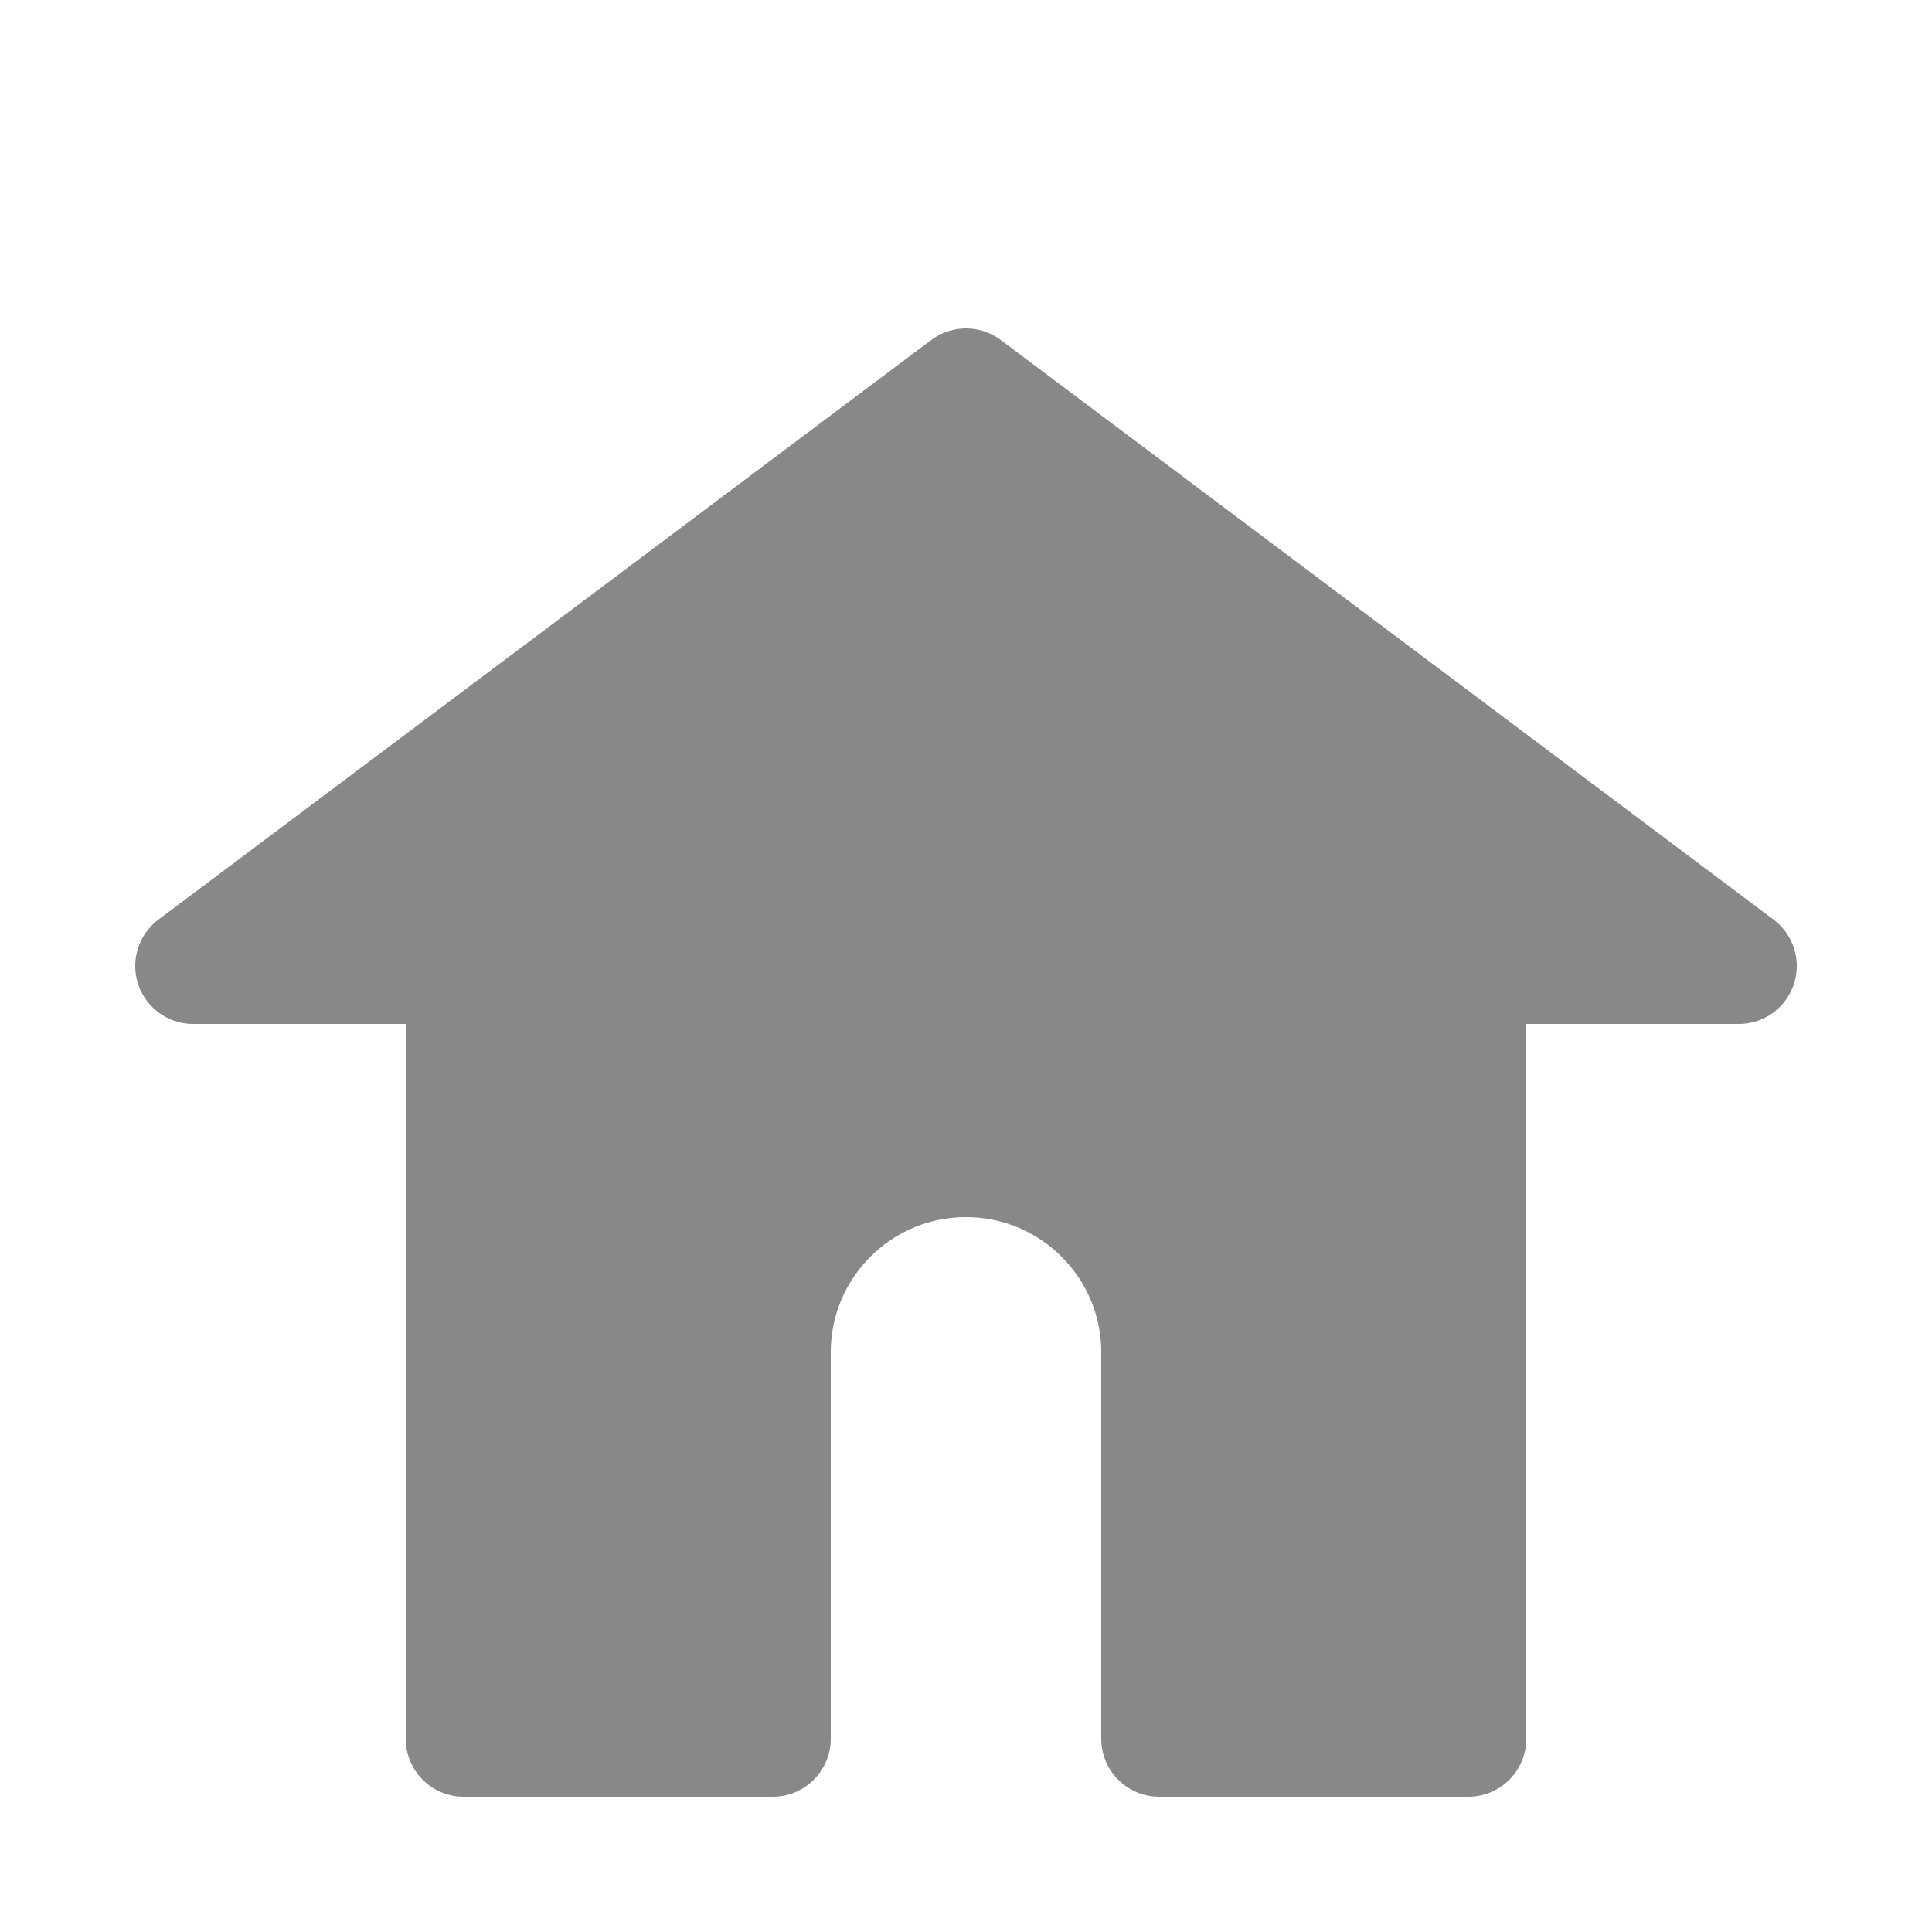
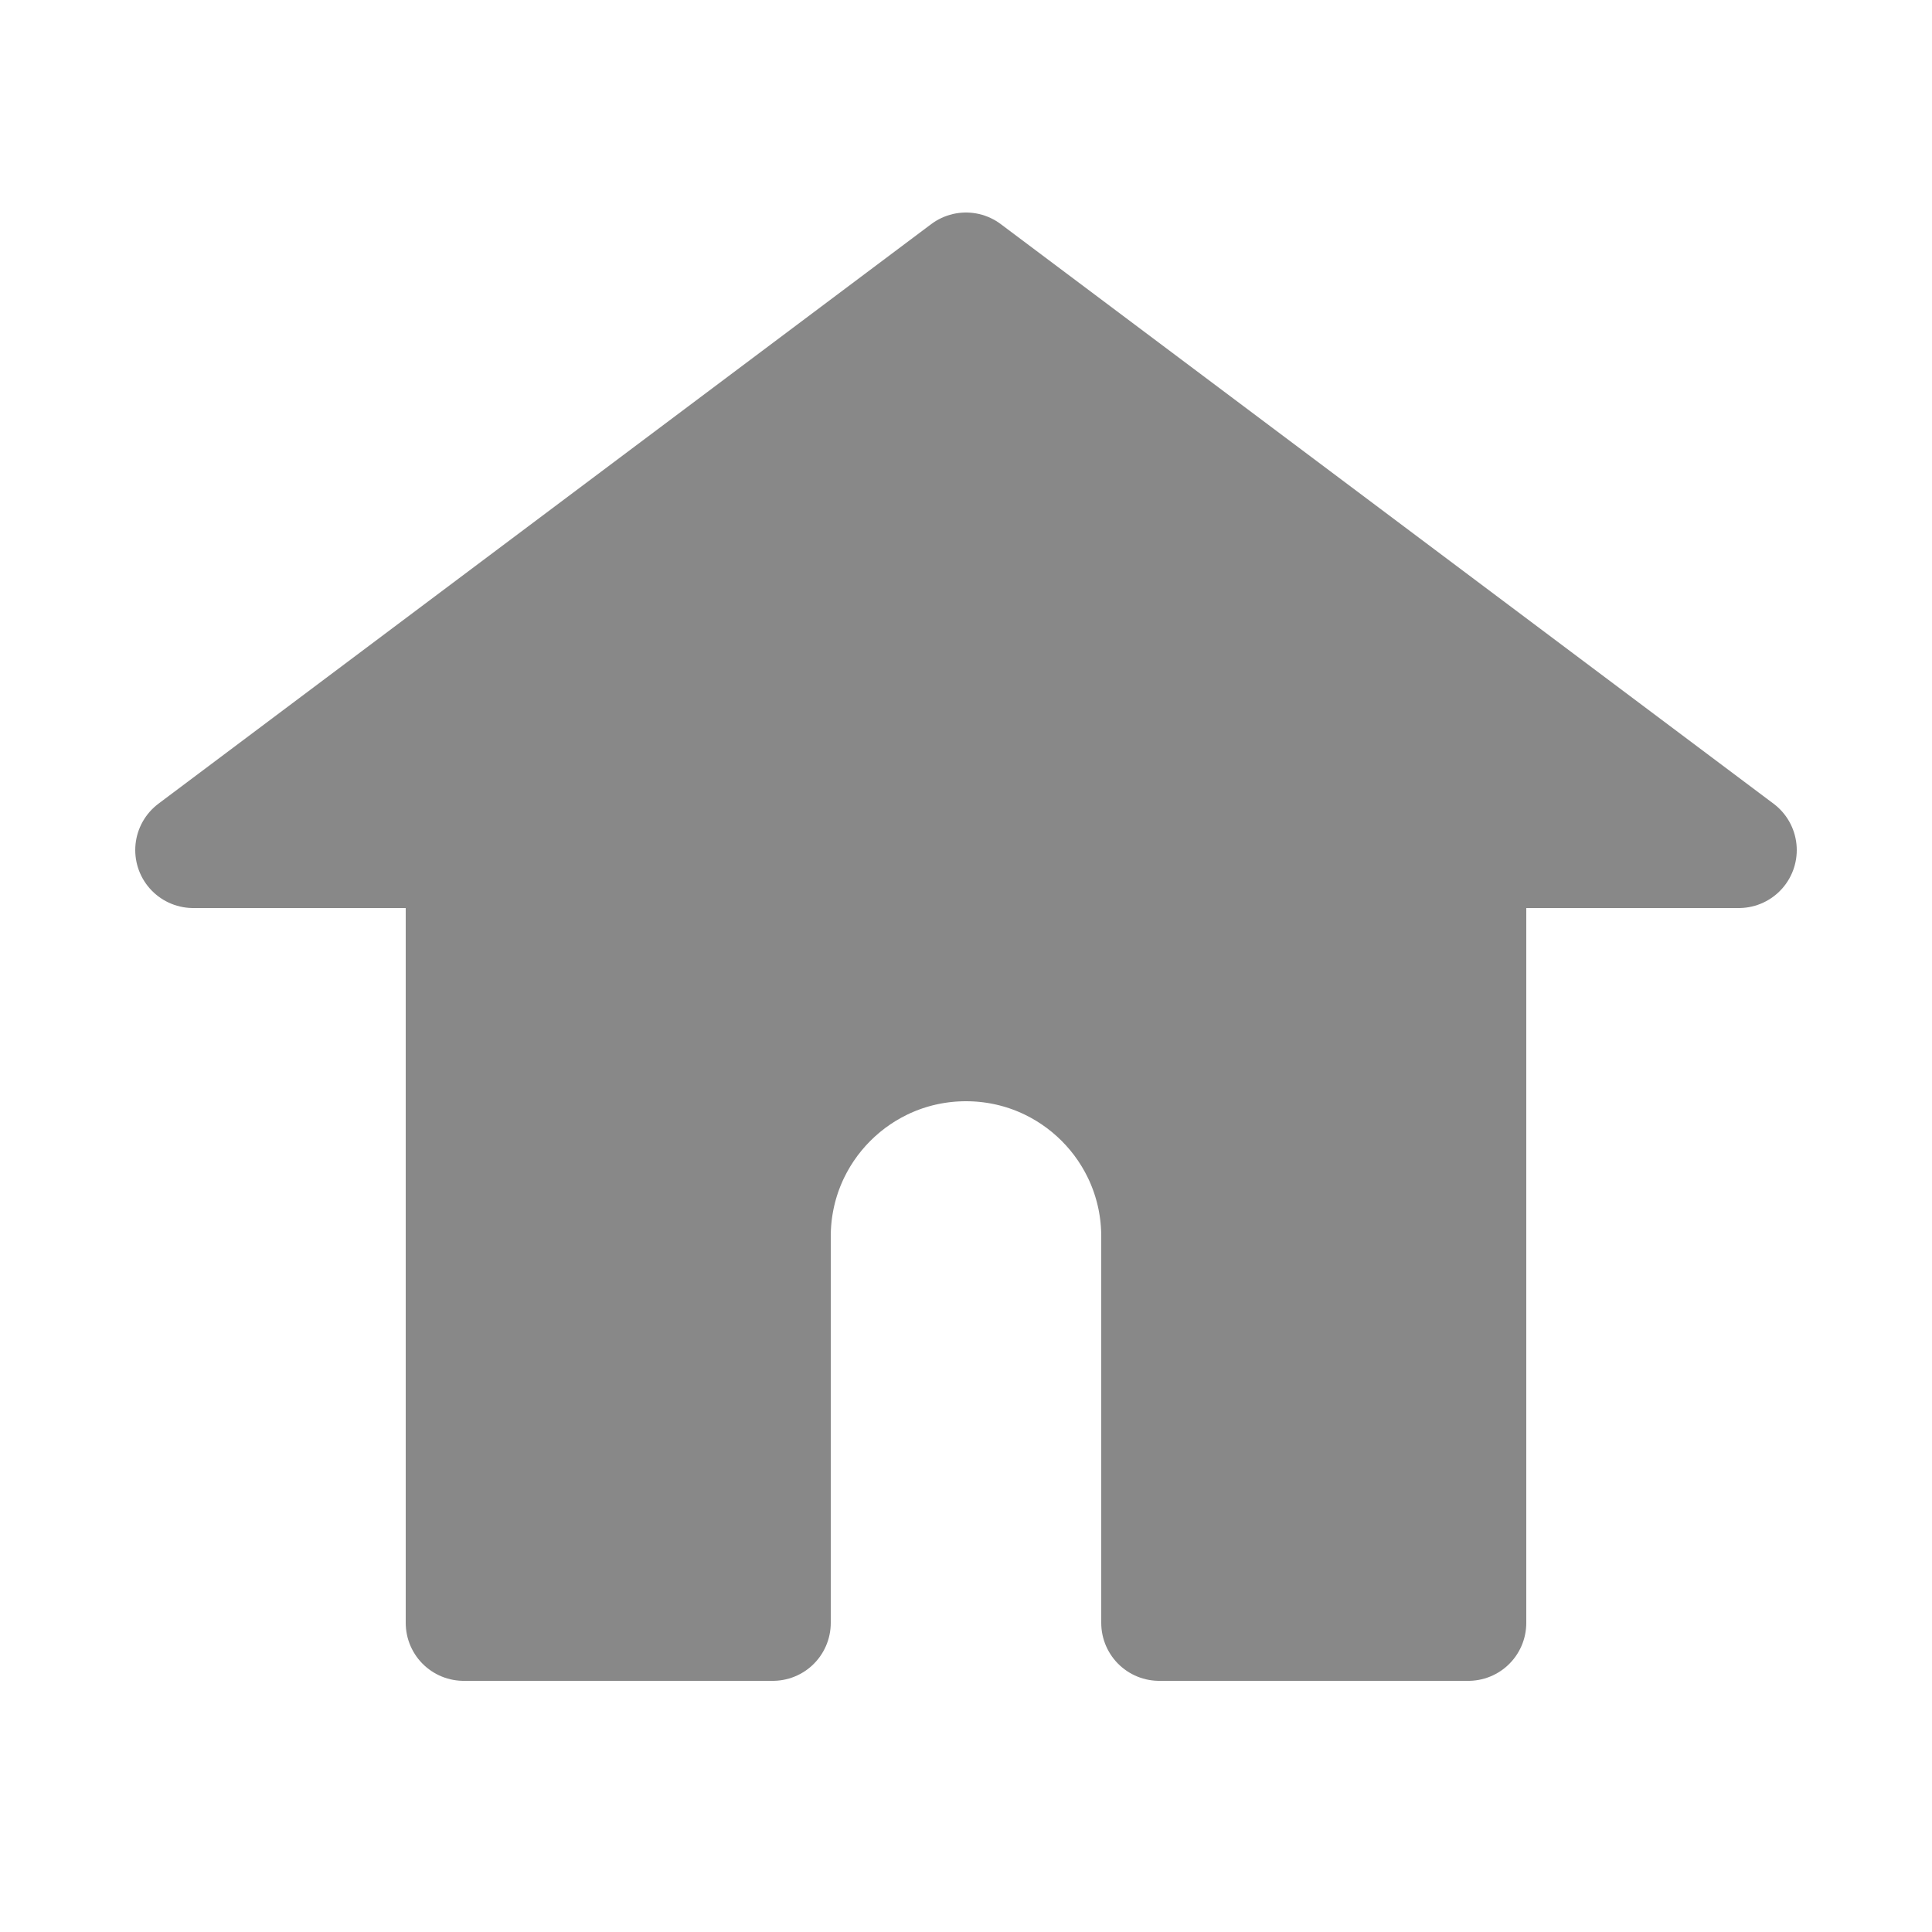
- <svg xmlns="http://www.w3.org/2000/svg" viewBox="0 0 500 500">
+ <svg xmlns="http://www.w3.org/2000/svg" viewBox="0 30 500 500">
  <path style="stroke: #888; fill: #888; stroke-linecap: round; stroke-width: 30px;stroke-linejoin: round;" d="M 120,450 V250 H50 L250 100 L450 250 H380 V450 H300 V350 a50 50 0 0 0 -100 0 V450 Z" />
</svg>
